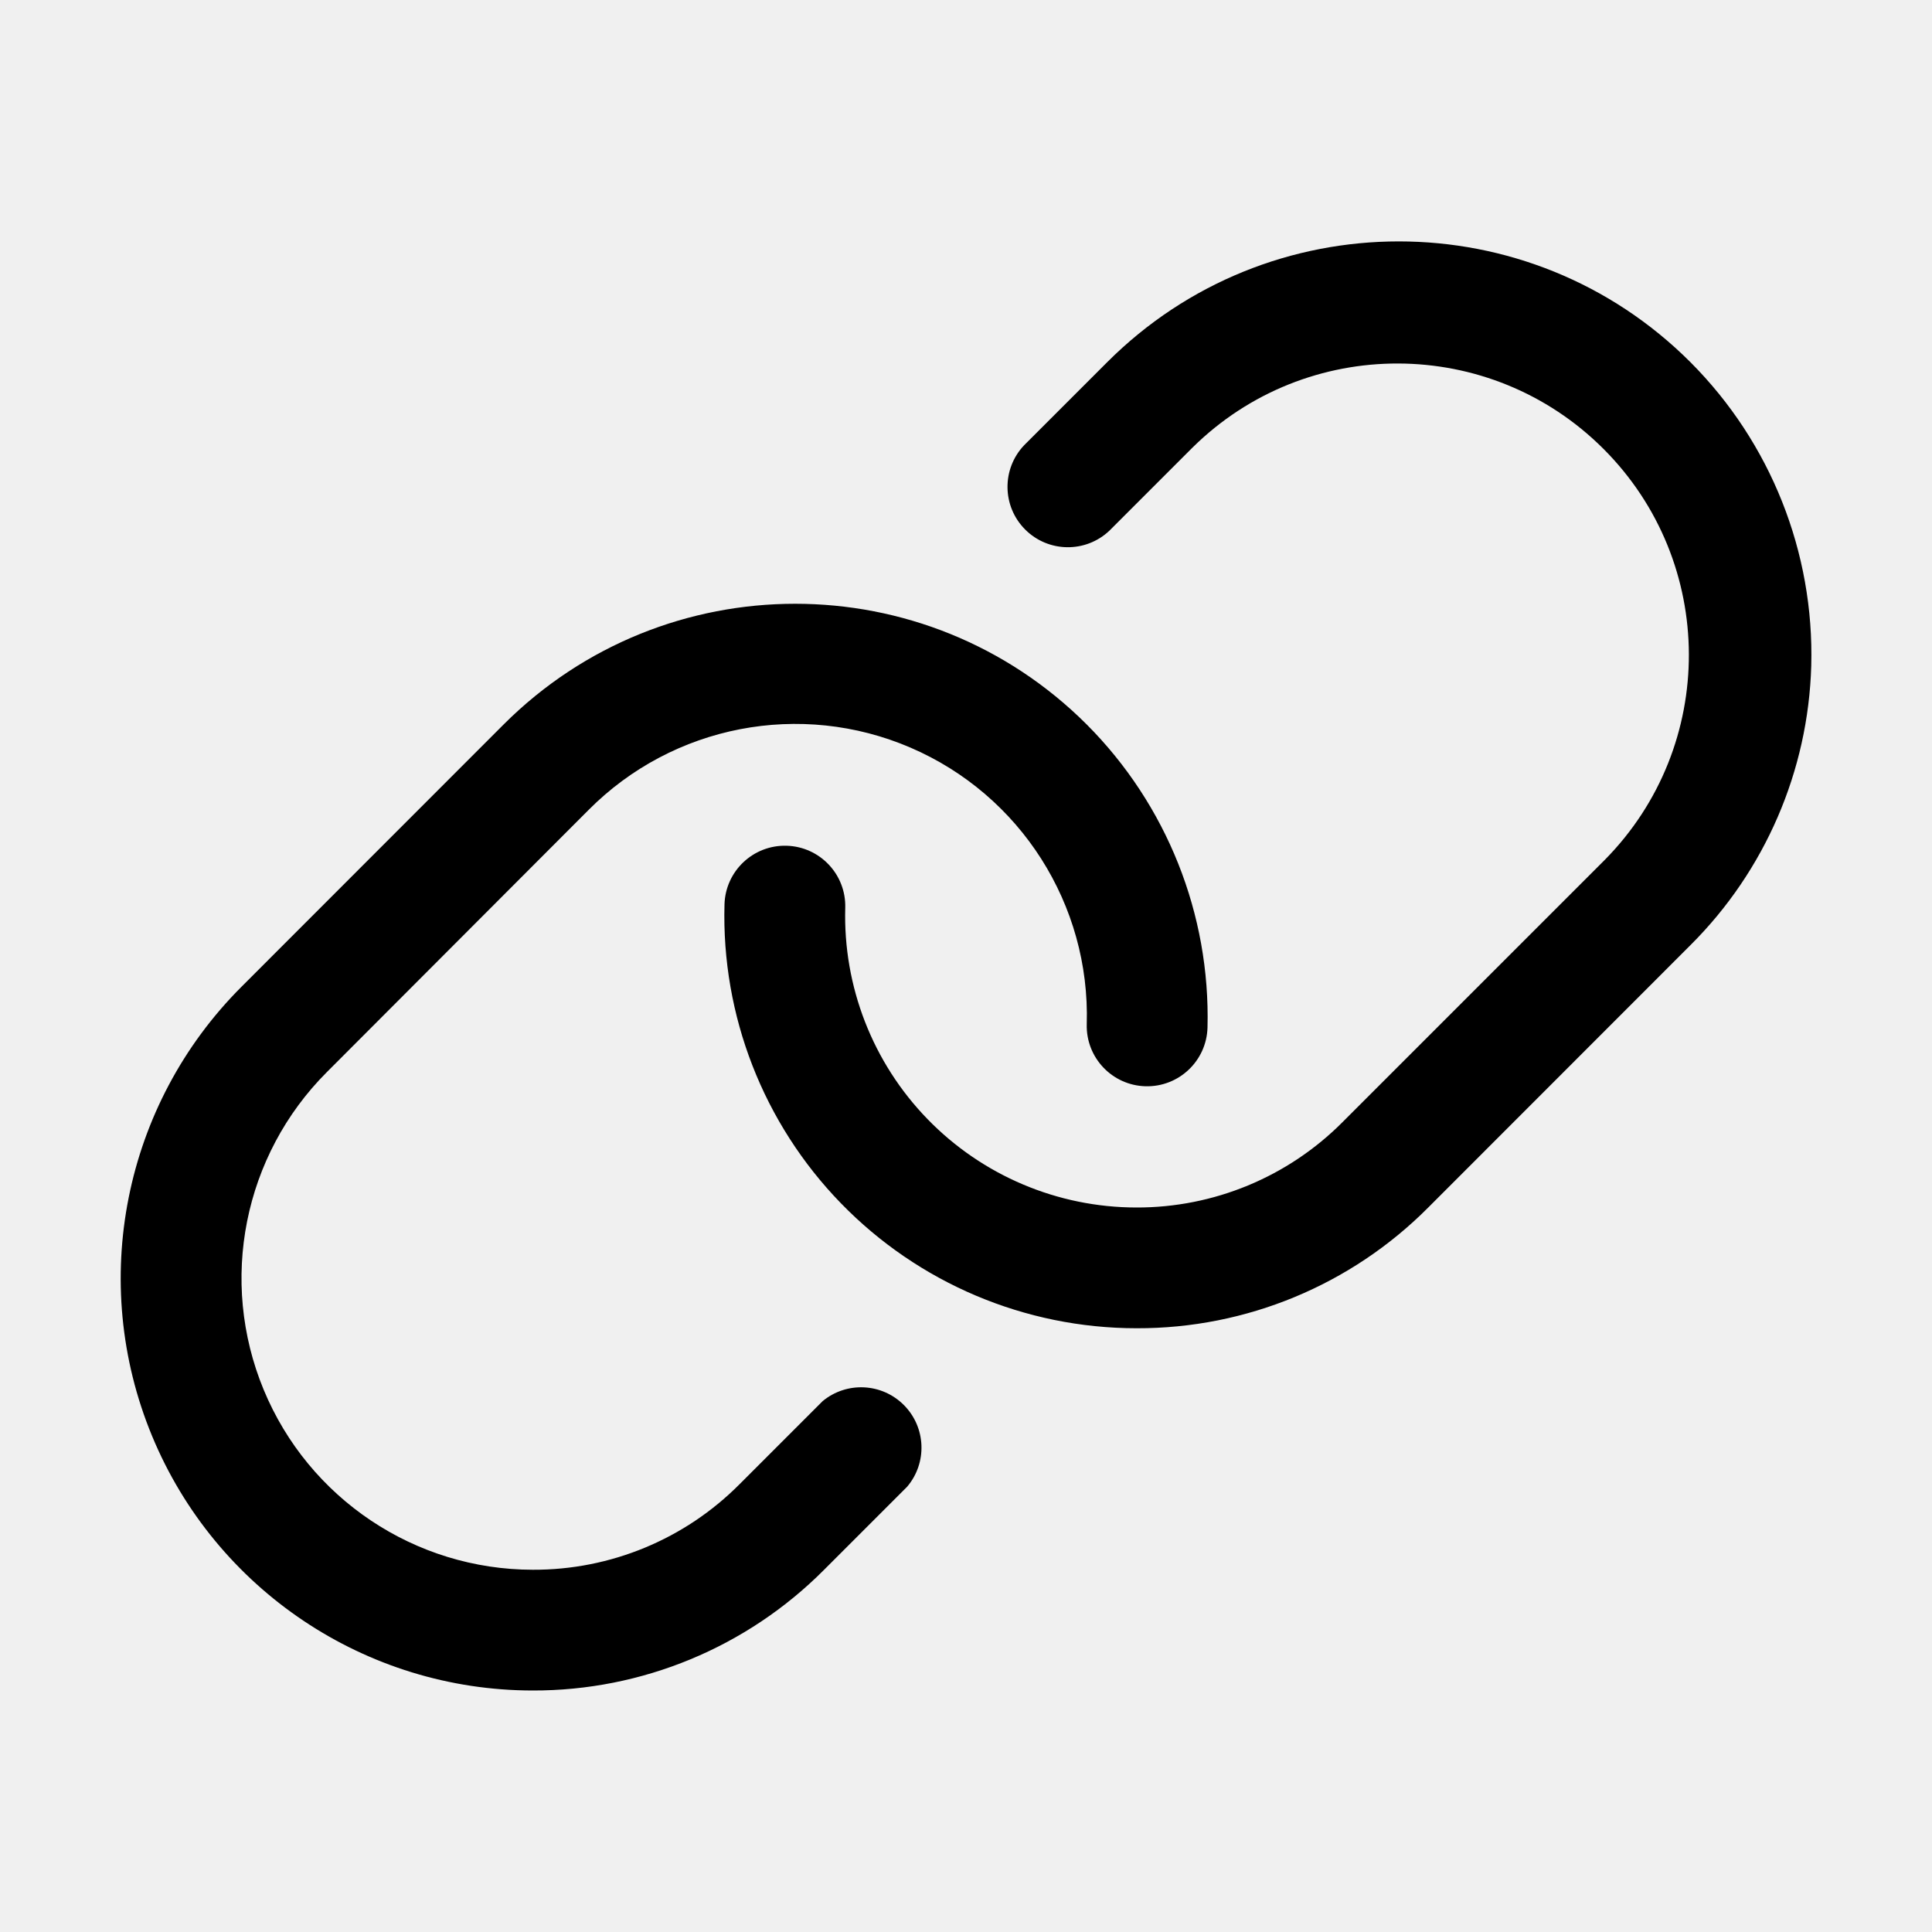
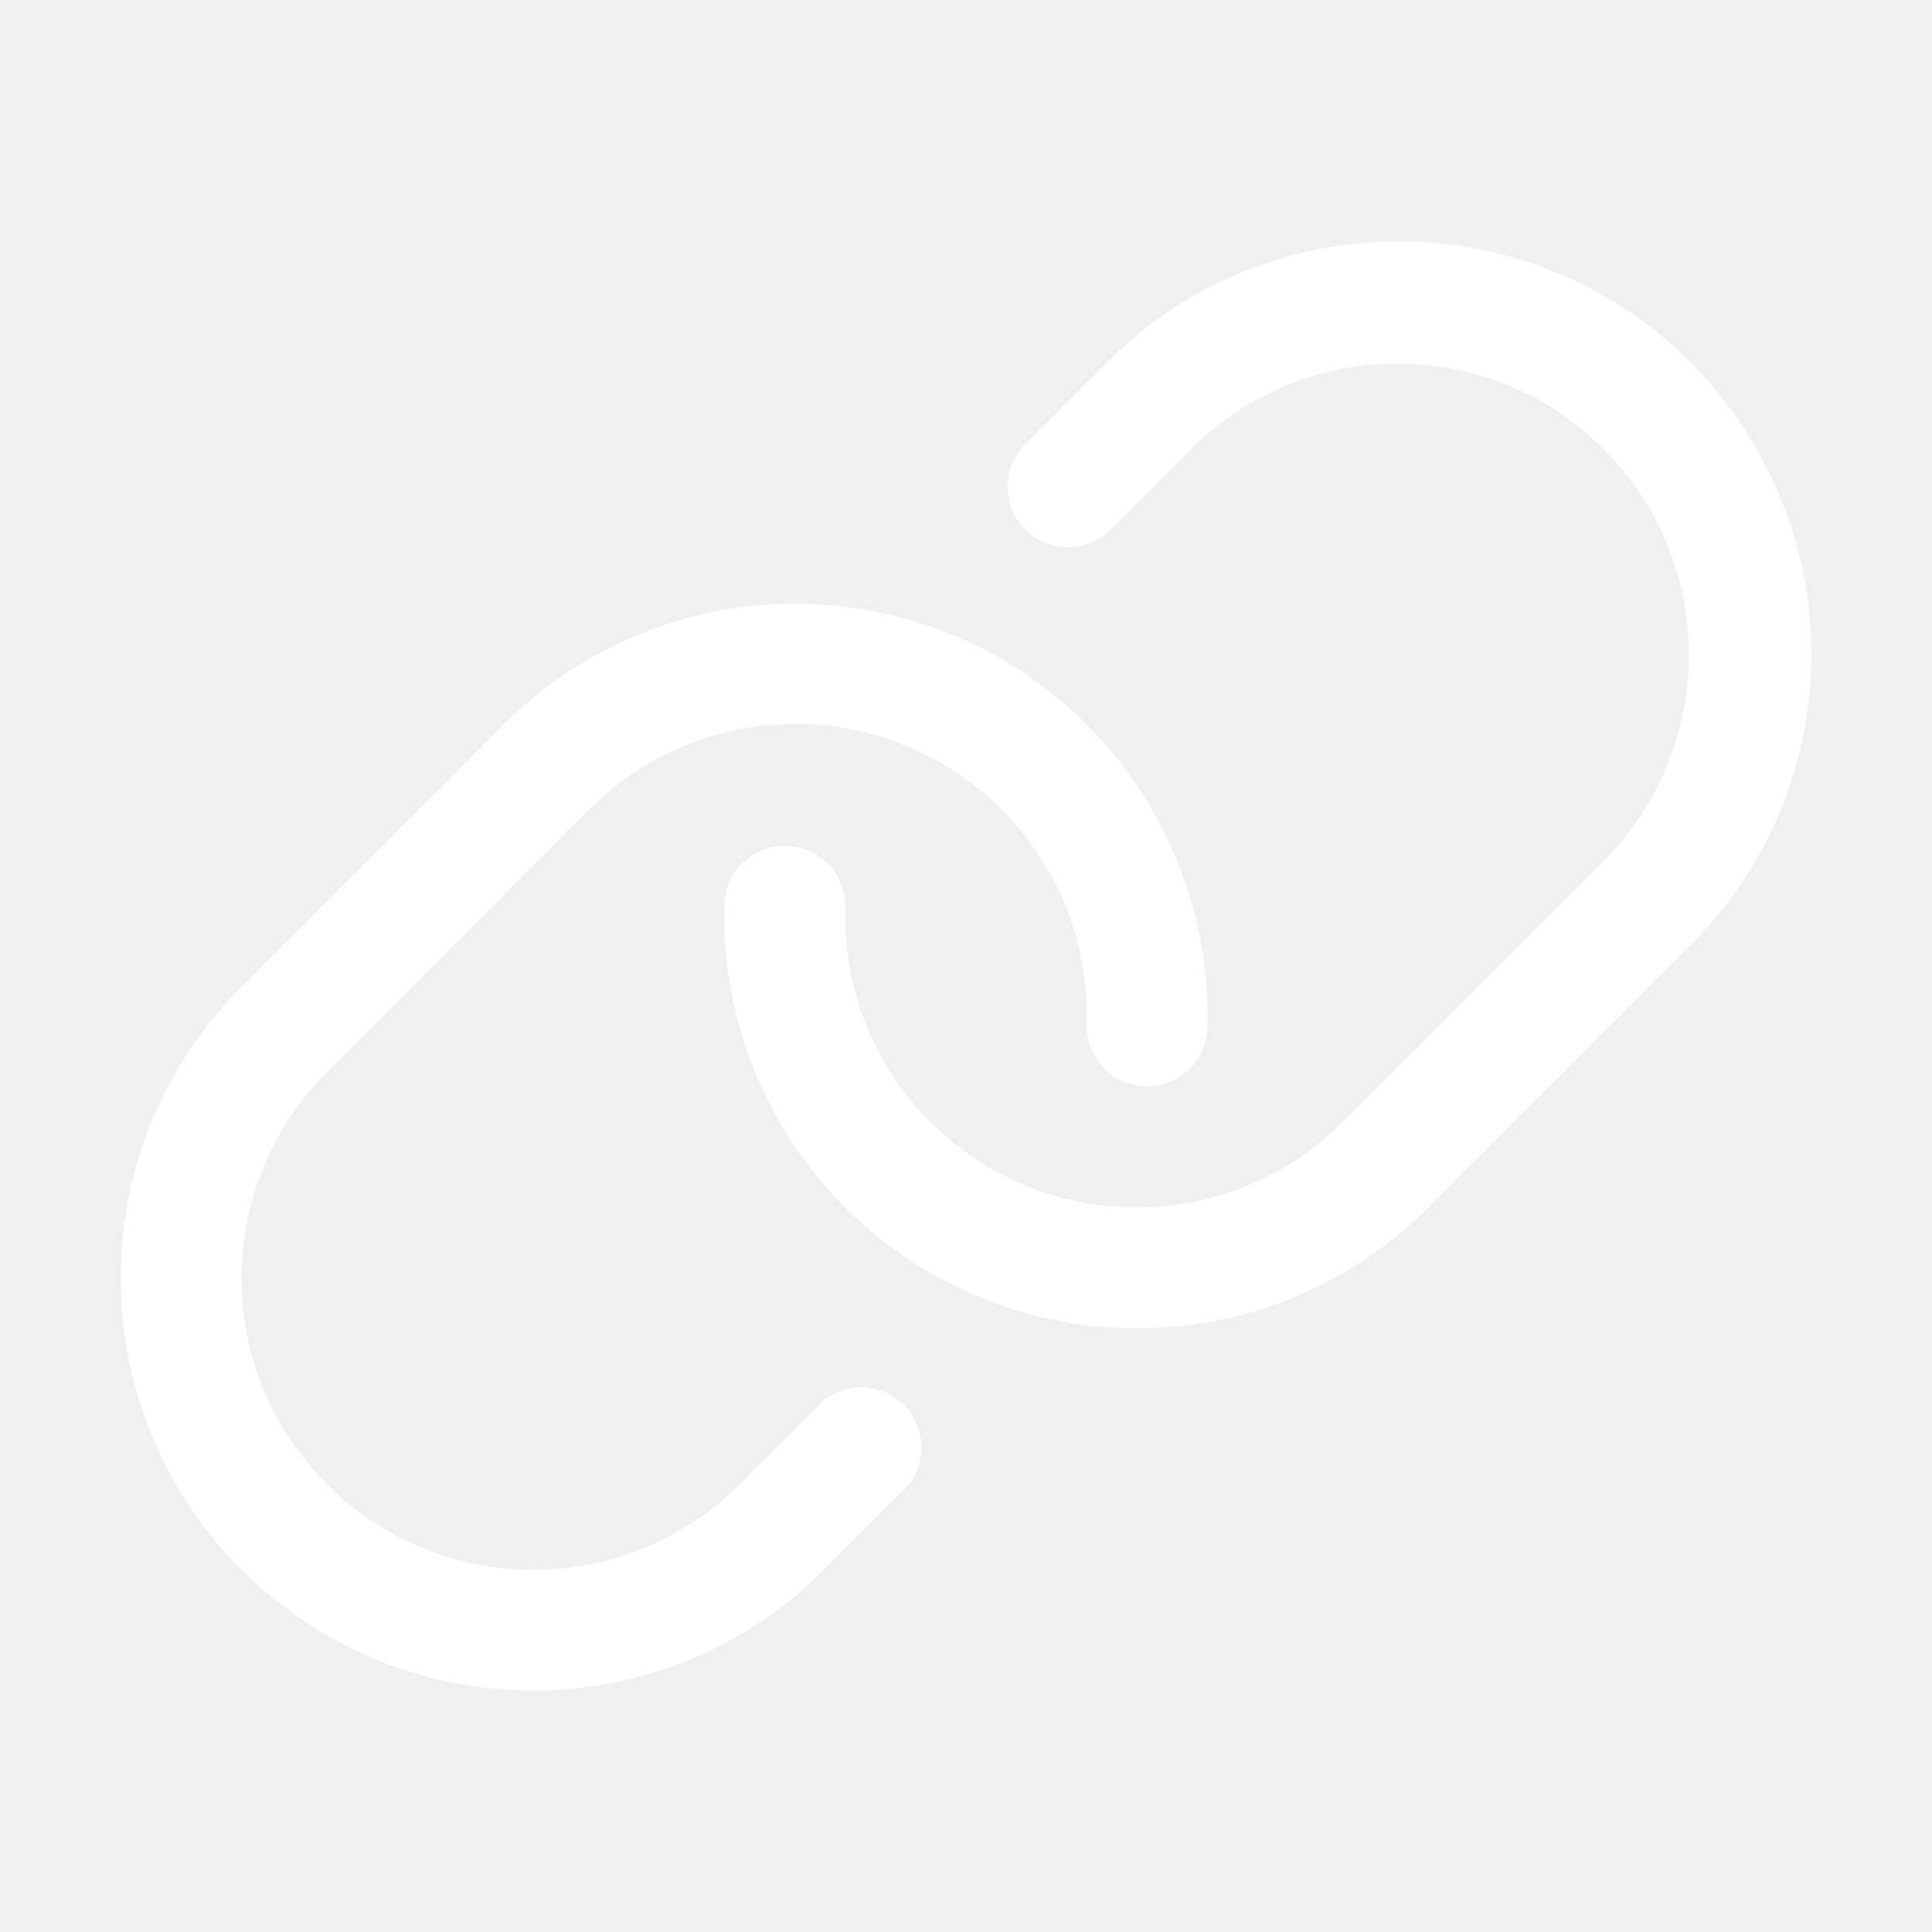
- <svg xmlns="http://www.w3.org/2000/svg" width="32" height="32" fill="#000000" viewBox="0 0 256 256">
+ <svg xmlns="http://www.w3.org/2000/svg" width="32" height="32" fill="#FFFFFF" viewBox="0 0 256 256">
  <path d="M240,88.23a54.43,54.43,0,0,1-16,37L189.25,160a54.27,54.27,0,0,1-38.63,16h-.05A54.63,54.63,0,0,1,96,119.84a8,8,0,0,1,16,.45A38.62,38.62,0,0,0,150.58,160h0a38.39,38.39,0,0,0,27.31-11.31l34.75-34.75a38.63,38.63,0,0,0-54.63-54.63l-11,11A8,8,0,0,1,135.7,59l11-11A54.65,54.65,0,0,1,224,48,54.86,54.86,0,0,1,240,88.23ZM109,185.66l-11,11A38.41,38.41,0,0,1,70.6,208h0a38.63,38.63,0,0,1-27.29-65.94L78,107.31A38.63,38.63,0,0,1,144,135.71a8,8,0,0,0,16,.45A54.86,54.86,0,0,0,144,96a54.65,54.65,0,0,0-77.27,0L32,130.75A54.62,54.62,0,0,0,70.56,224h0a54.28,54.28,0,0,0,38.64-16l11-11A8,8,0,0,0,109,185.66Z" />
</svg>
